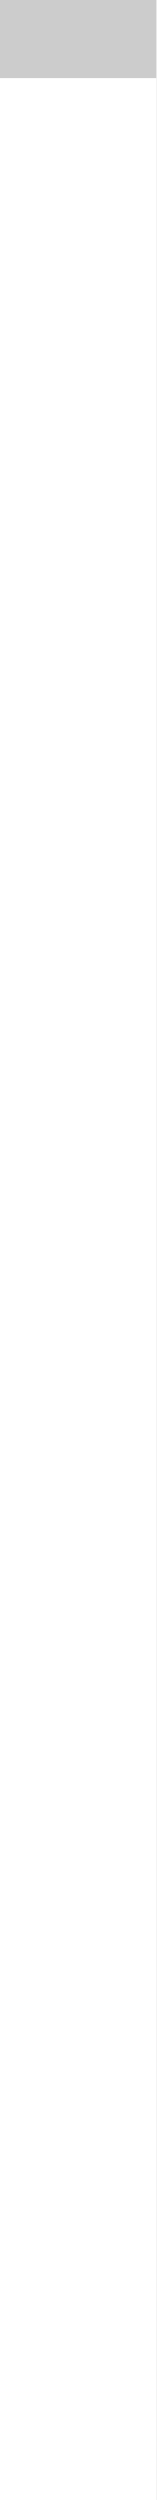
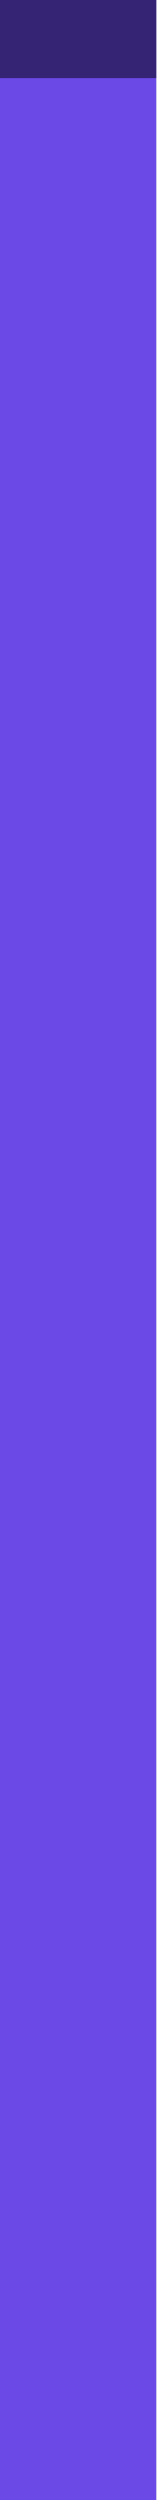
<svg xmlns="http://www.w3.org/2000/svg" id="svg6" version="1.1" viewBox="0 0 2 32" height="32" width="2">
  <defs id="defs10" />
-   <rect fill="#E0E0E0" style="fill:#ffffff;fill-opacity:1" id="rect2" height="32" width="2" />
-   <rect style="fill:#000000;fill-opacity:1;opacity:0.2" fill="#FFFFFF" fill-opacity="0.4" id="rect4" height="1" width="2" />
+   <rect fill="#E0E0E0" style="fill:#6b49e6;fill-opacity:1" id="rect2" height="32" width="2" />
+   <rect style="fill:#000000;fill-opacity:1;opacity:0.5" fill="#FFFFFF" fill-opacity="0.4" id="rect4" height="1" width="2" />
</svg>
